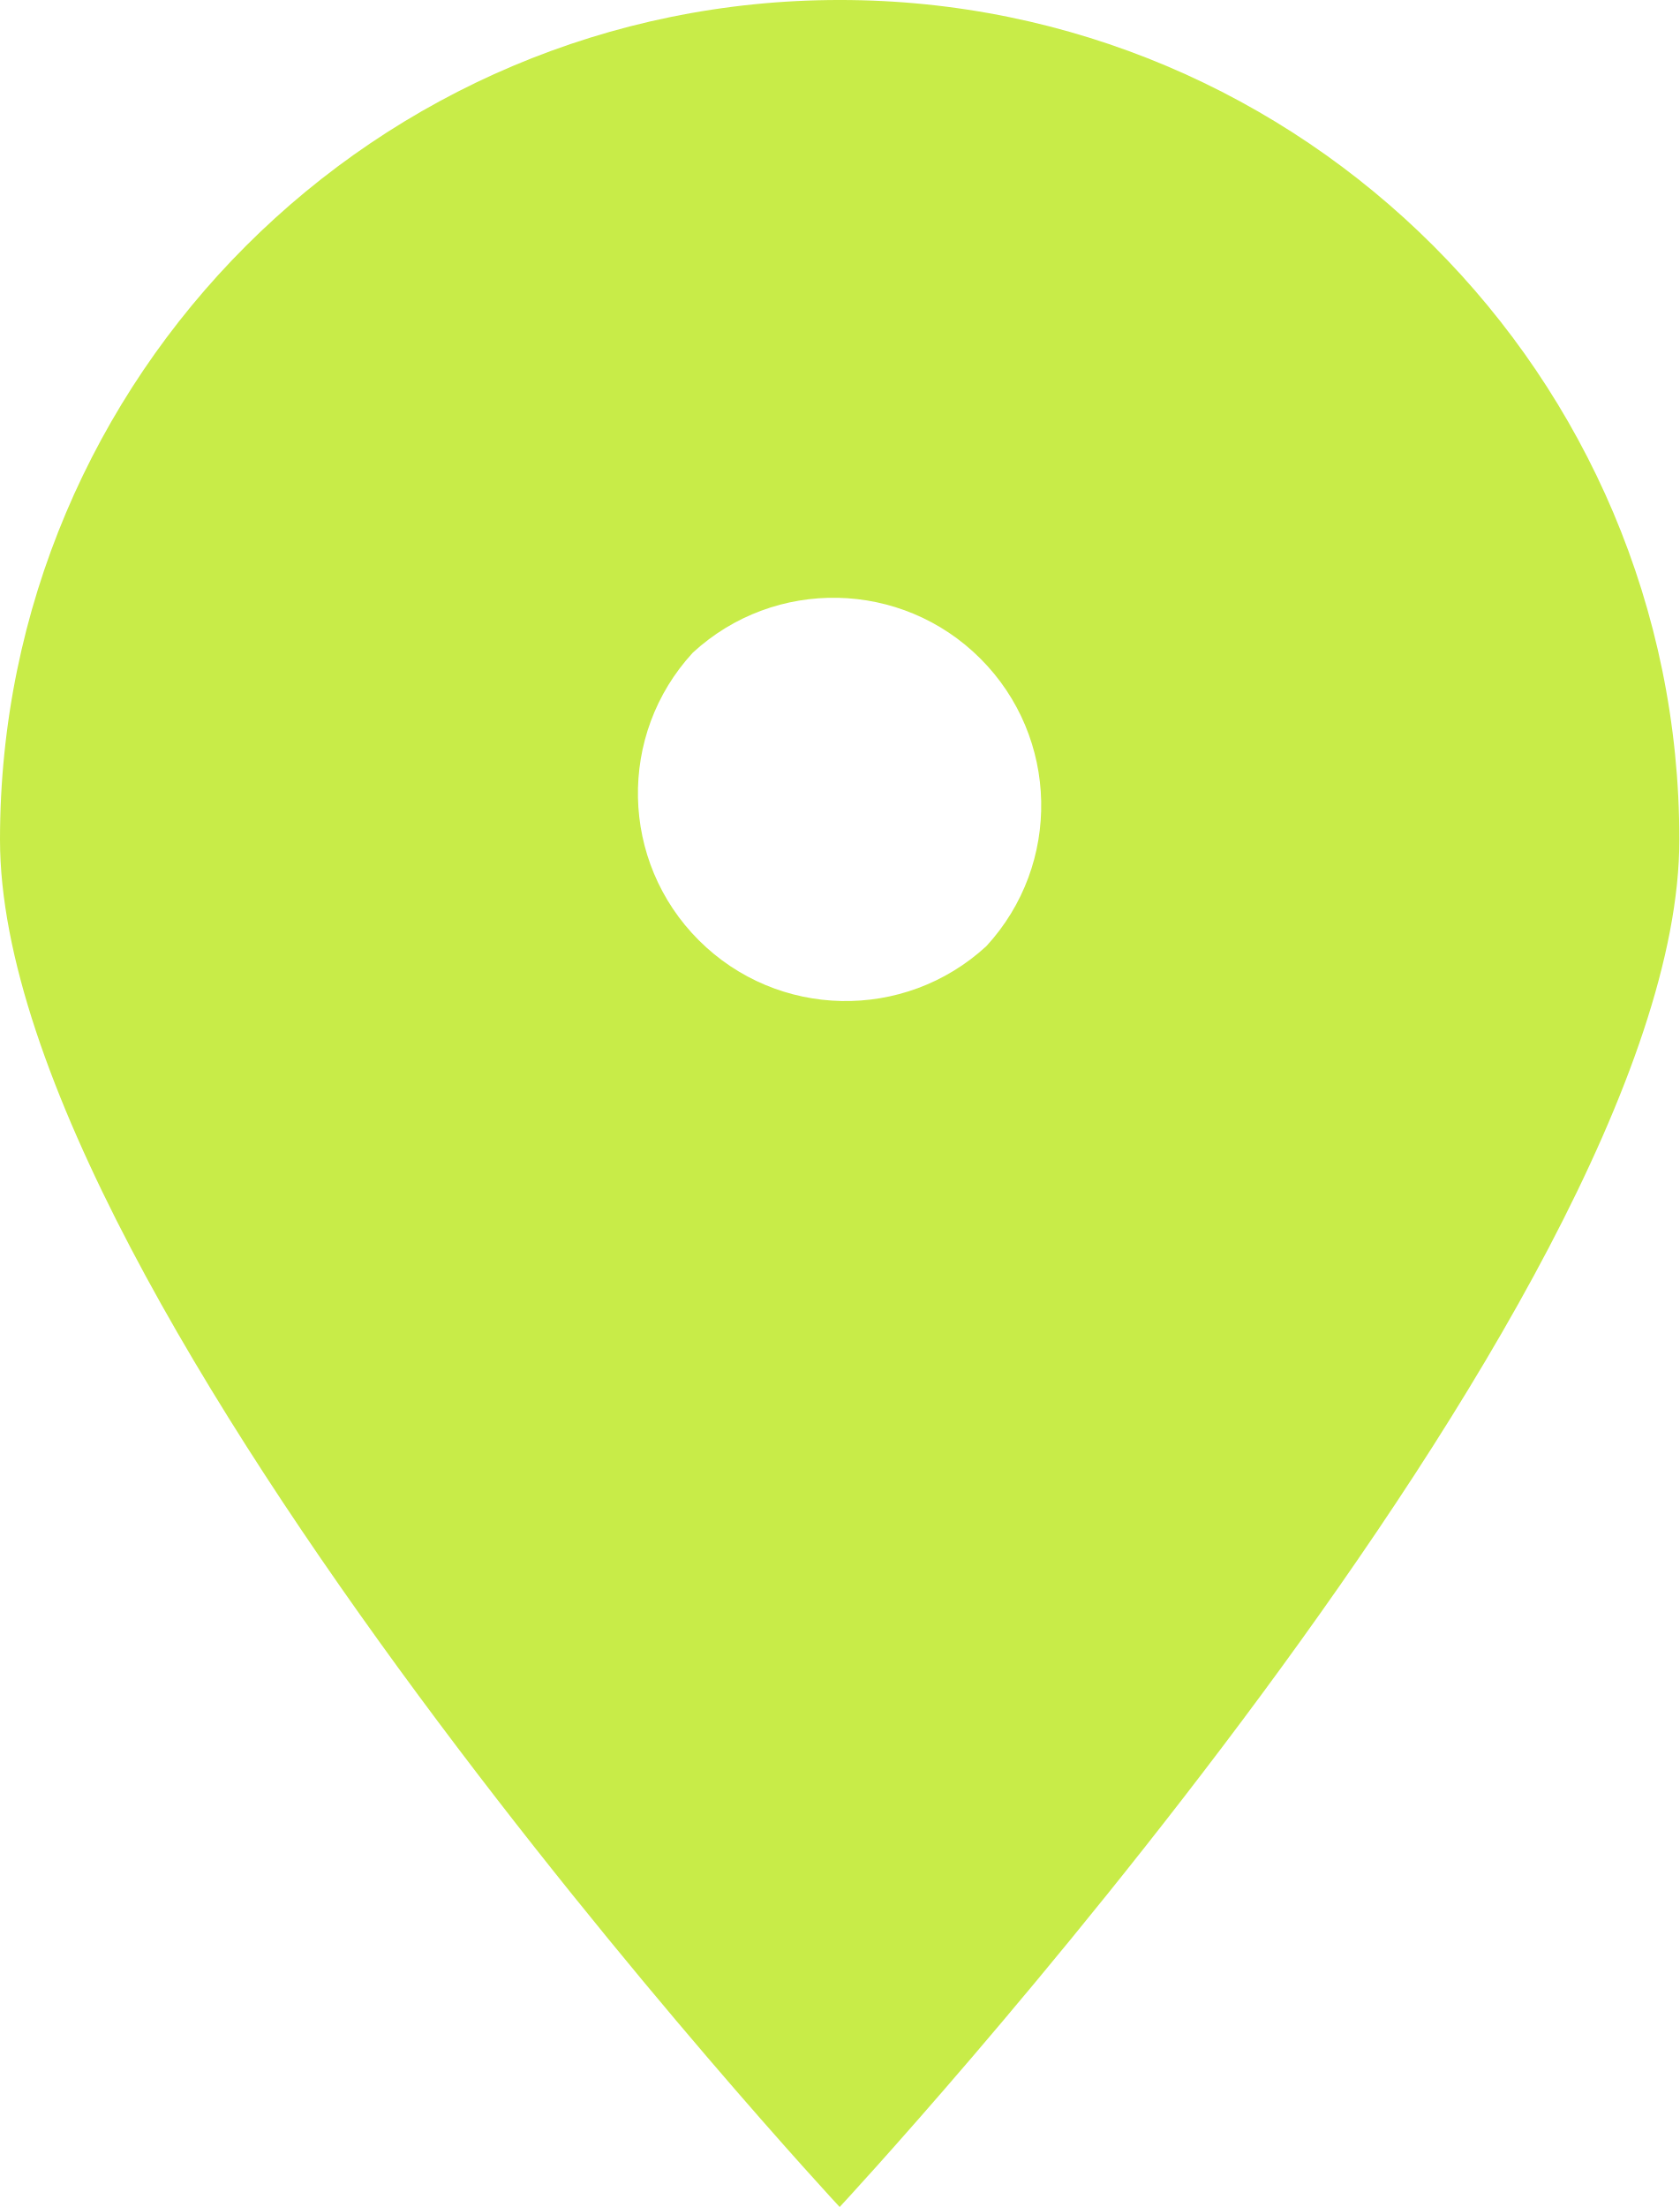
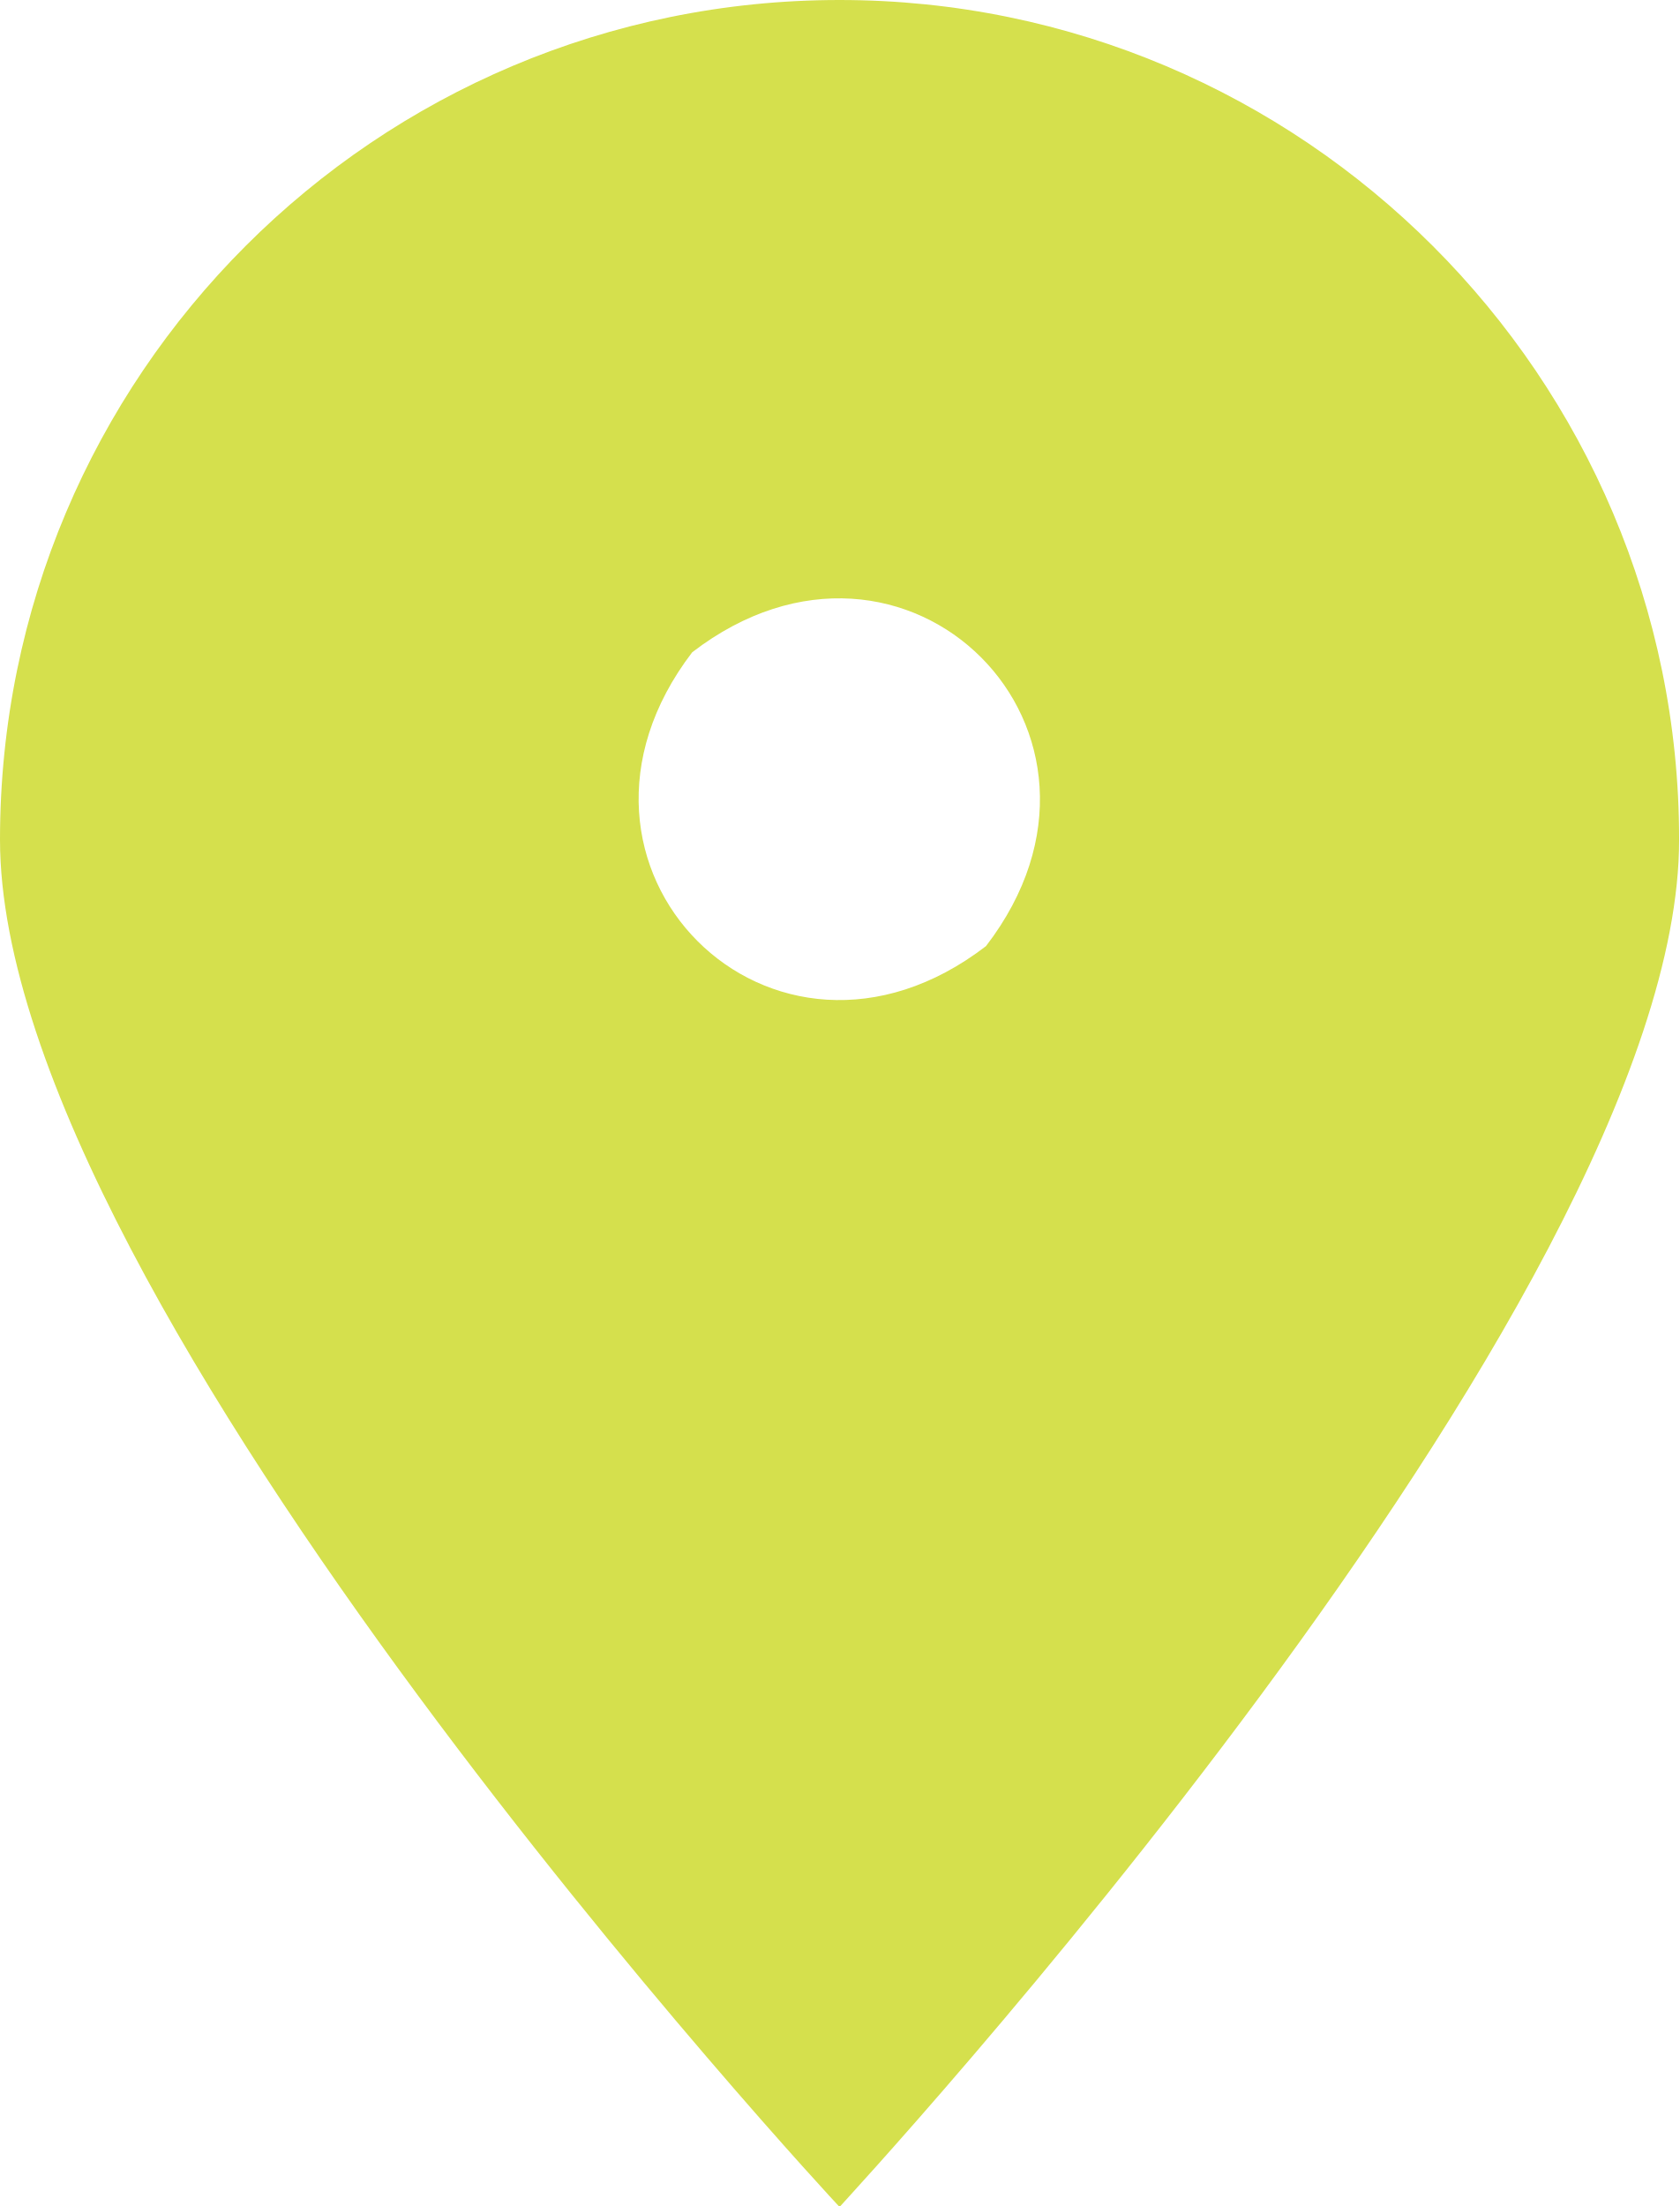
- <svg xmlns="http://www.w3.org/2000/svg" width="17.656" height="23.204" viewBox="0 0 17.656 23.204">
-   <path id="careerLocation" d="M341.271,2111.224a8.828,8.828,0,0,0-8.828,8.828c0,4.863,8.783,14.329,8.828,14.376.045-.047,8.828-9.513,8.828-14.376A8.827,8.827,0,0,0,341.271,2111.224Zm1.542,9.948a2.184,2.184,0,0,1-3.086-3.086A2.184,2.184,0,0,1,342.813,2121.172Z" transform="translate(-332.443 -2111.224)" fill="#c8ec48" />
+ <svg xmlns="http://www.w3.org/2000/svg" id="Layer_2" data-name="Layer 2" viewBox="0 0 17.66 23.2">
+   <defs>
+     <style>
+       .cls-1 {
+         fill: #d5e04d;
+       }
+     </style>
+   </defs>
+   <g id="Layer_1-2" data-name="Layer 1">
+     <path class="cls-1" d="m8.83,0C3.95,0,0,3.95,0,8.83s8.78,14.33,8.83,14.38c.04-.05,8.83-9.51,8.83-14.38S13.7,0,8.83,0Zm1.54,9.95c-2.25,1.73-4.81-.84-3.09-3.09,2.25-1.73,4.82.84,3.09,3.09Z" />
+   </g>
</svg>
